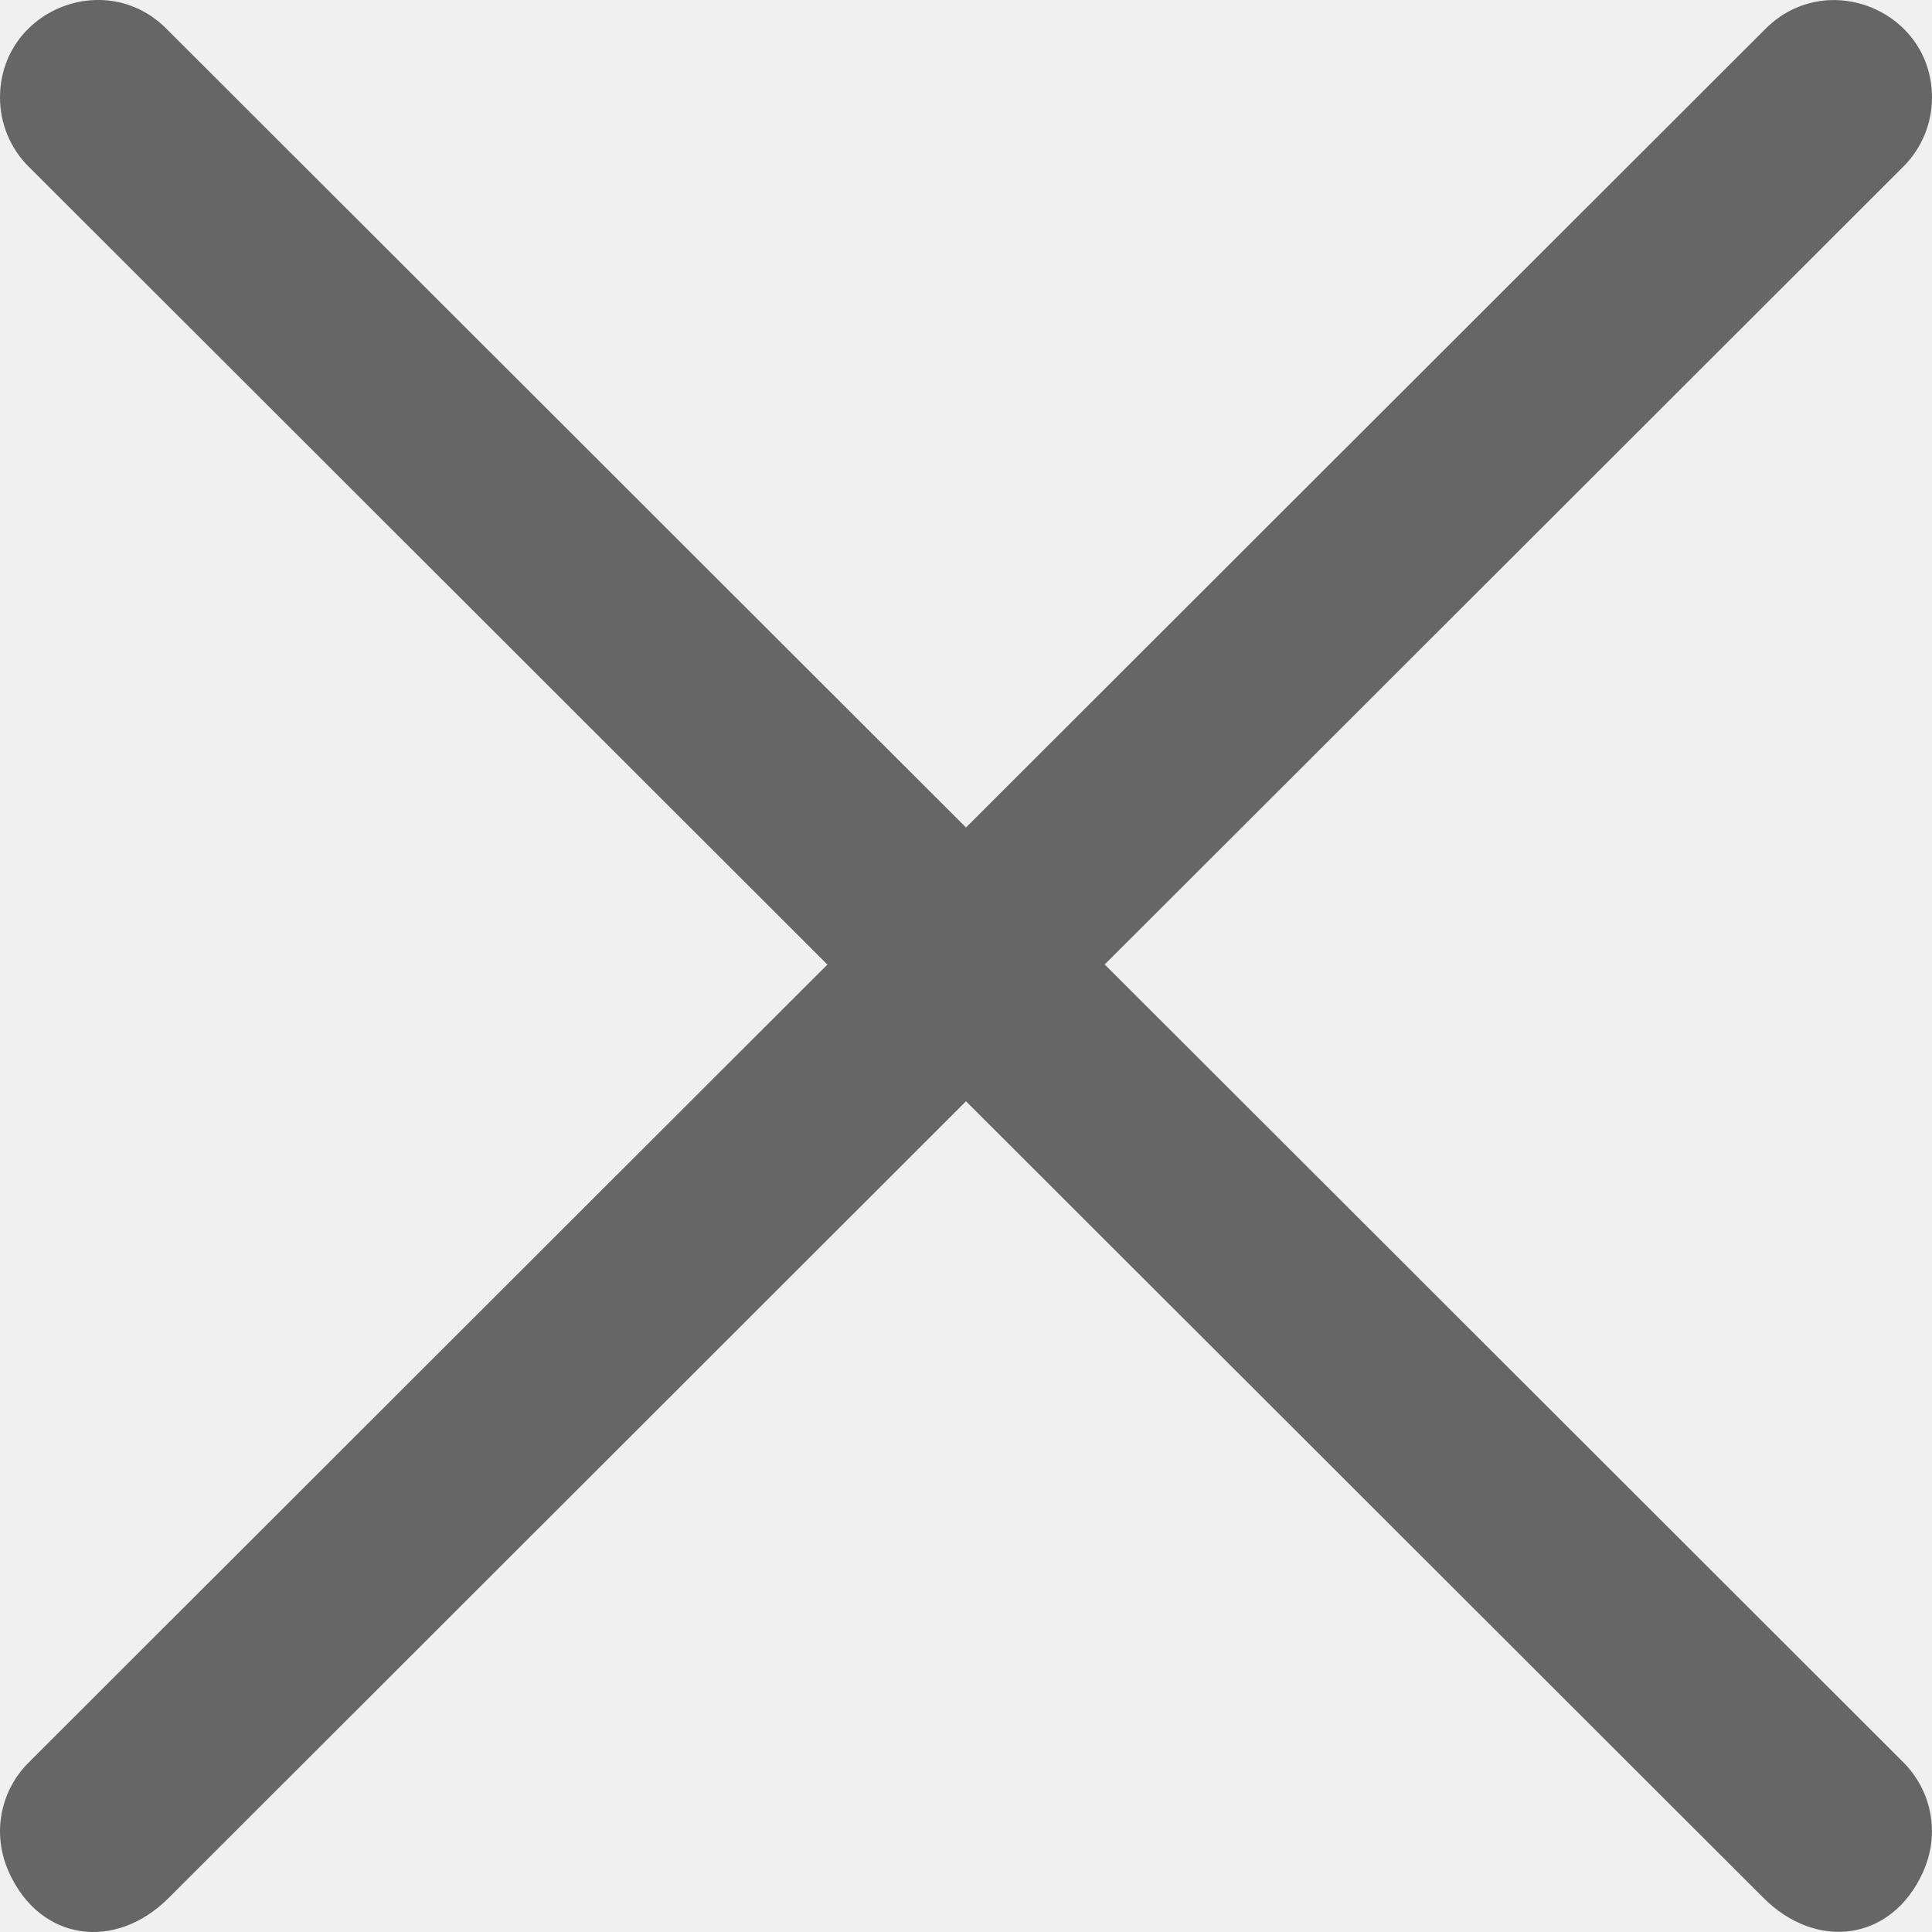
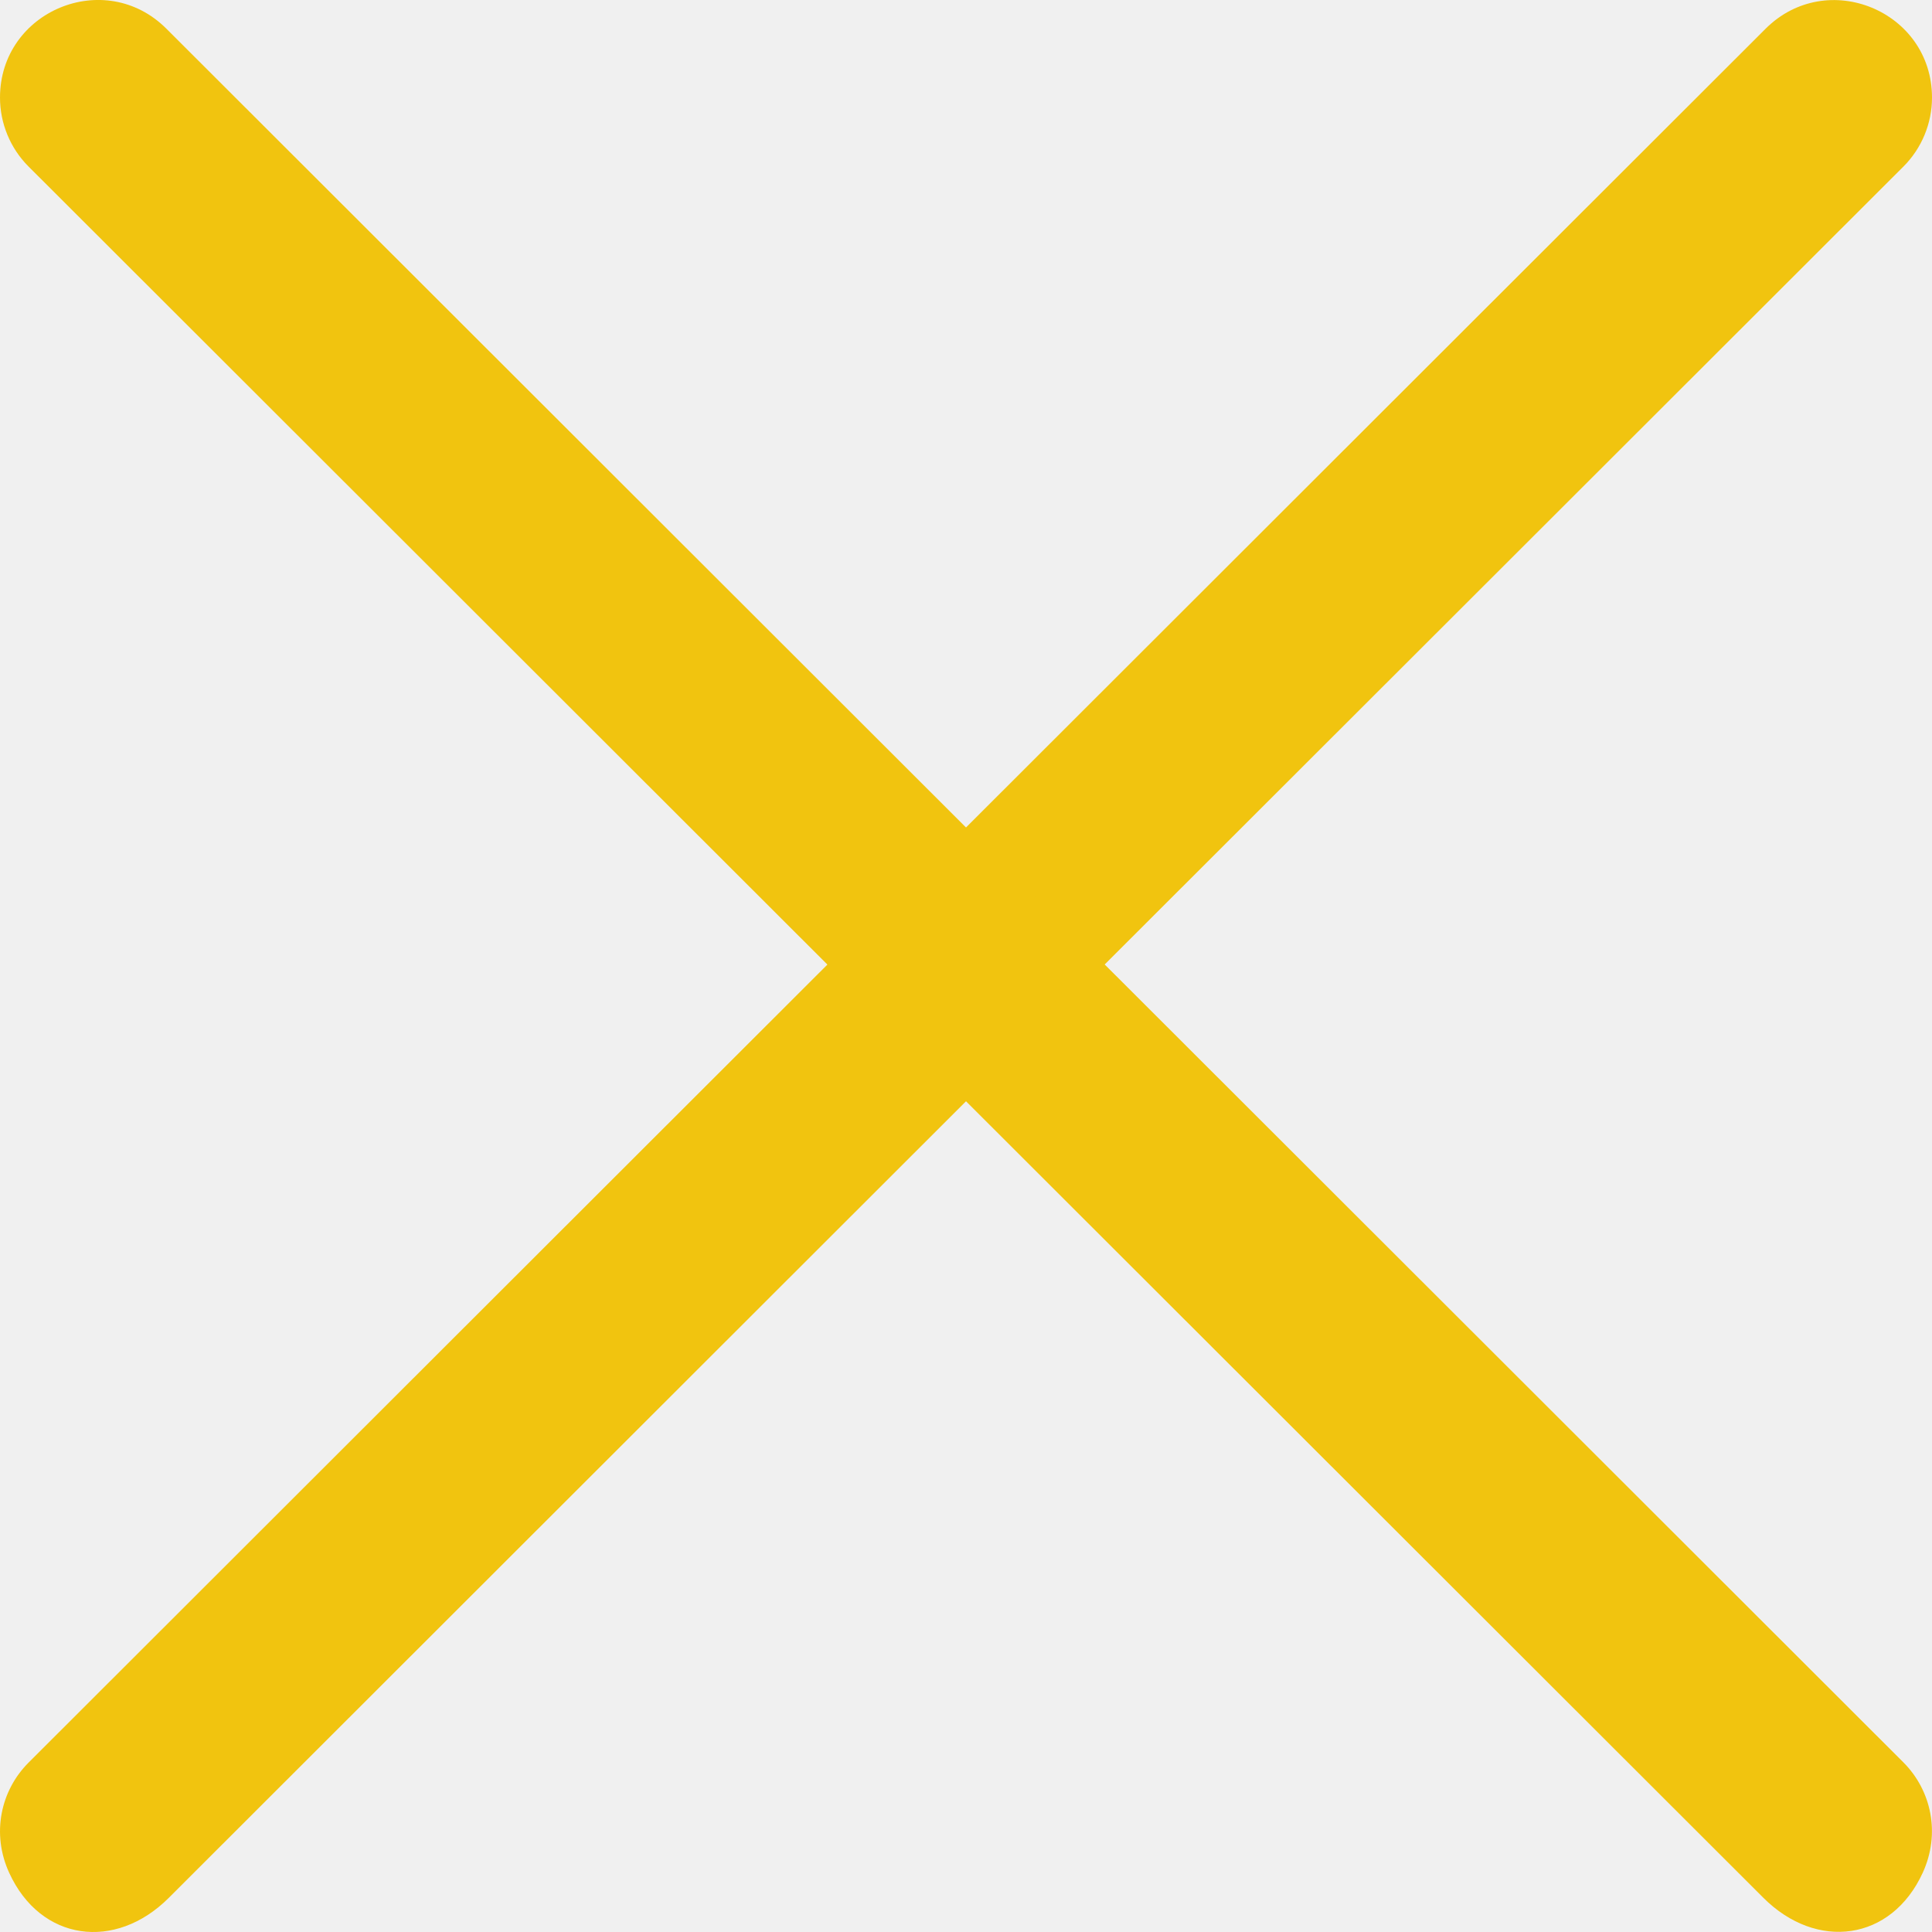
<svg xmlns="http://www.w3.org/2000/svg" width="19" height="19" viewBox="0 0 19 19" fill="none">
  <g clip-path="url(#clip0_1021_1762)">
-     <path d="M10.865 9.484L18.72 1.637C18.899 1.458 19 1.213 19 0.96C19 0.107 17.967 -0.32 17.363 0.283L8.83 8.807C8.456 9.181 8.456 9.787 8.83 10.161L17.341 18.663C17.866 19.188 18.601 19.09 18.909 18.417C19.085 18.033 18.995 17.608 18.718 17.331L10.863 9.484H10.865Z" fill="#666666" />
-     <path d="M8.135 9.484L0.28 1.637C0.101 1.458 0 1.213 0 0.96C0 0.107 1.033 -0.322 1.637 0.283L10.17 8.807C10.544 9.181 10.544 9.787 10.17 10.161L1.659 18.665C1.134 19.189 0.399 19.092 0.091 18.419C-0.086 18.035 0.005 17.609 0.282 17.333L8.137 9.486L8.135 9.484Z" fill="#666666" />
+     <path d="M10.865 9.484L18.72 1.637C18.899 1.458 19 1.213 19 0.96C19 0.107 17.967 -0.32 17.363 0.283L8.83 8.807C8.456 9.181 8.456 9.787 8.83 10.161L17.341 18.663C17.866 19.188 18.601 19.09 18.909 18.417C19.085 18.033 18.995 17.608 18.718 17.331L10.863 9.484H10.865Z" fill="#F1C40F" />
+     <path d="M8.135 9.484L0.28 1.637C0.101 1.458 0 1.213 0 0.96C0 0.107 1.033 -0.322 1.637 0.283L10.17 8.807C10.544 9.181 10.544 9.787 10.17 10.161L1.659 18.665C1.134 19.189 0.399 19.092 0.091 18.419C-0.086 18.035 0.005 17.609 0.282 17.333L8.137 9.486L8.135 9.484Z" fill="#F1C40F" />
  </g>
  <defs>
    <clipPath id="clip0_1021_1762">
      <rect width="19" height="19" fill="white" />
    </clipPath>
  </defs>
</svg>
